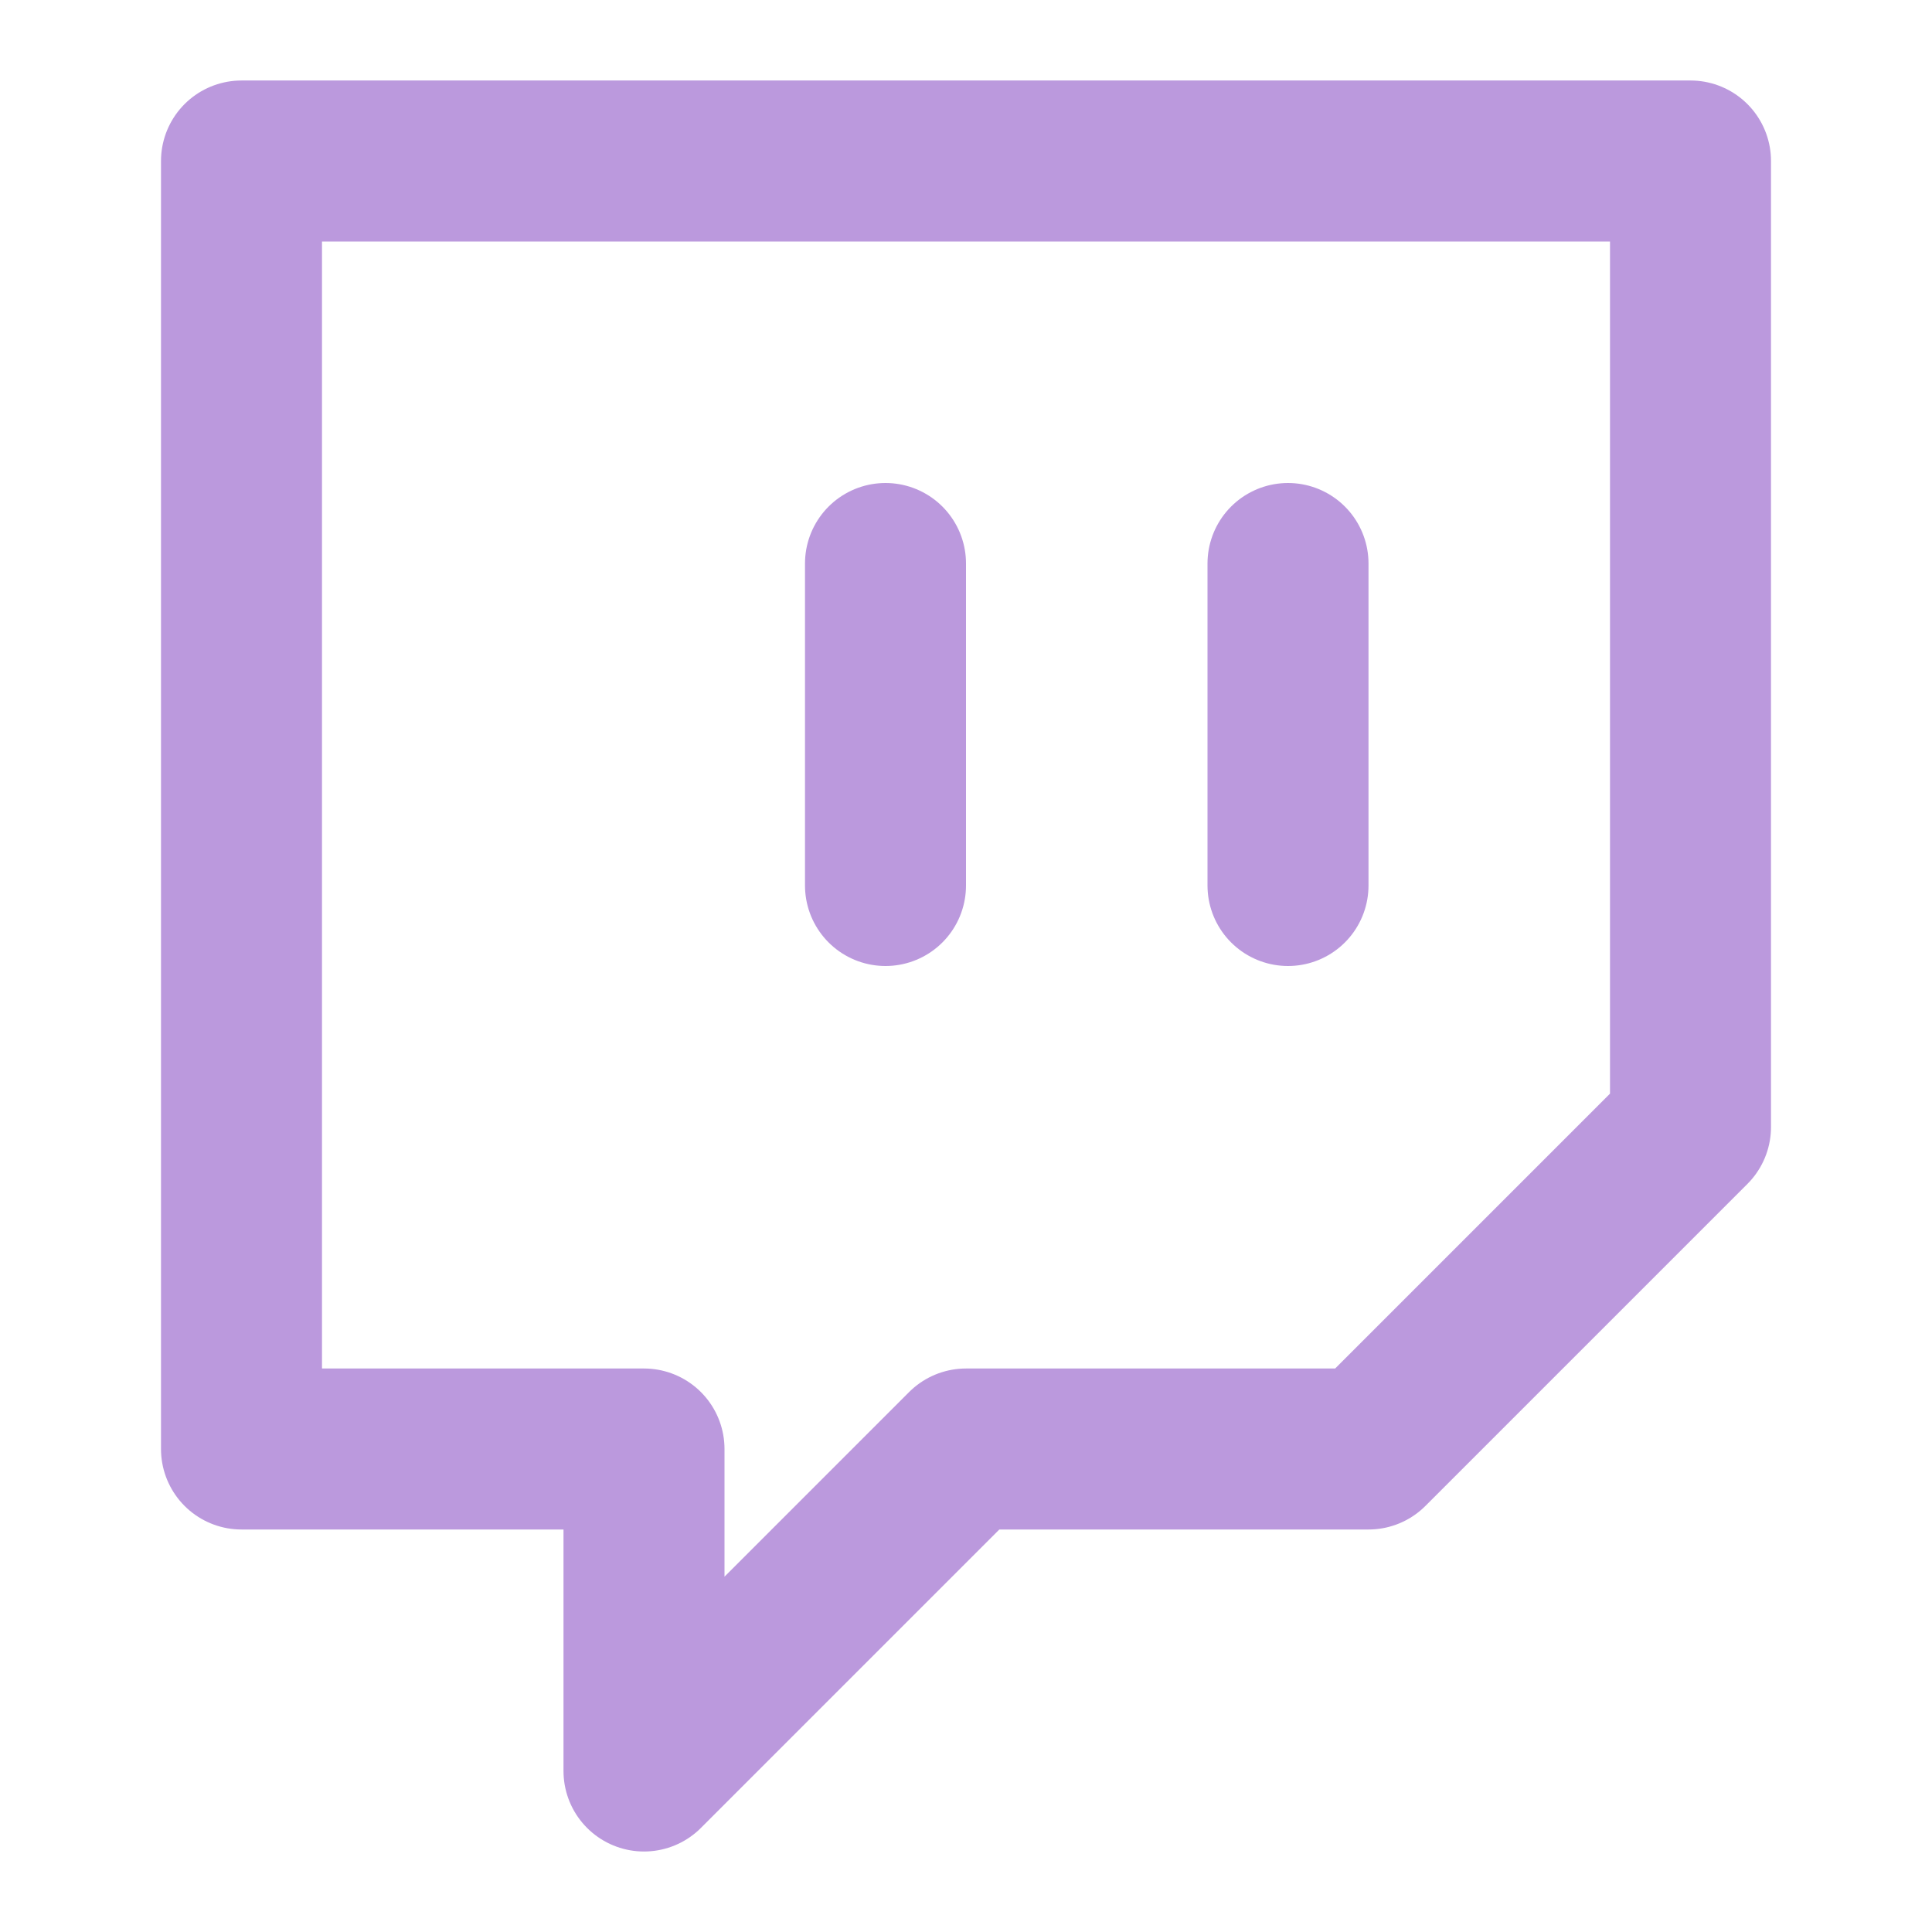
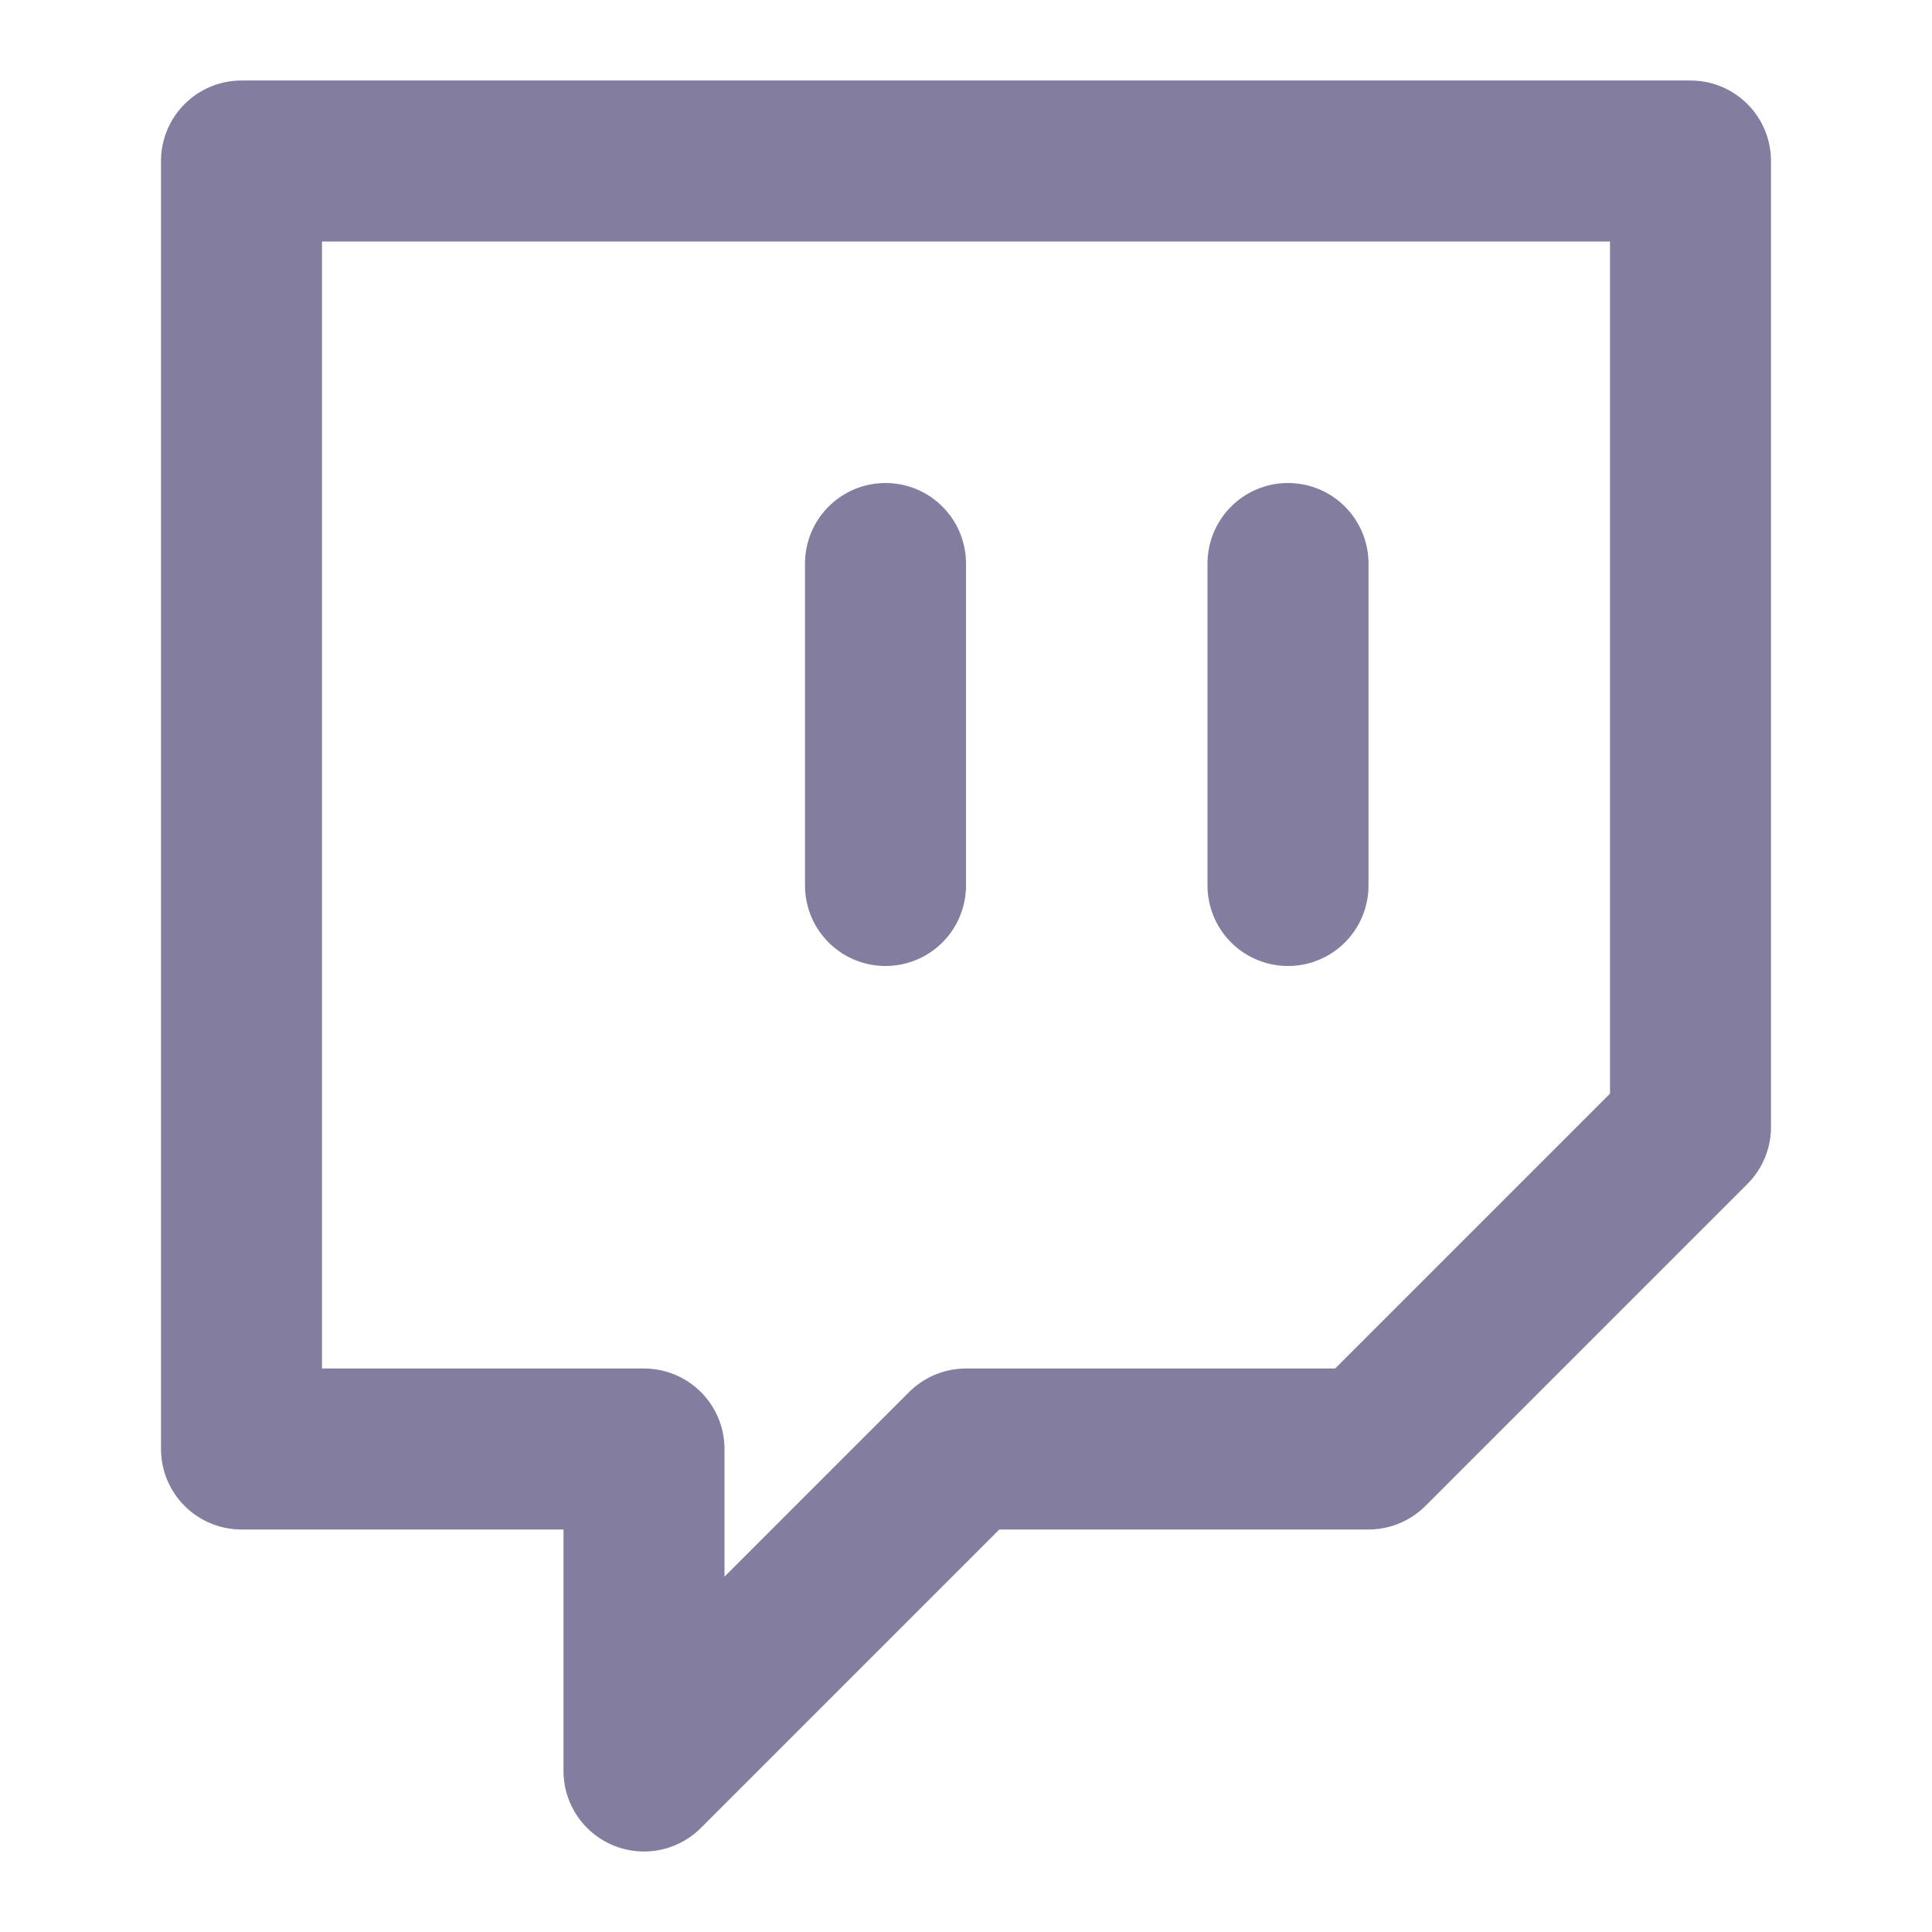
<svg xmlns="http://www.w3.org/2000/svg" width="24" height="24" viewBox="0 0 24 24" fill="none">
-   <path d="M16 11V7M21 2H3V18H8V22L12 18H17L21 14V2ZM11 11V7V11Z" stroke="#BB99DD" stroke-width="2" stroke-linecap="round" stroke-linejoin="round" />
+   <path d="M16 11V7M21 2H3V18H8V22L12 18H17L21 14V2ZM11 11V7V11Z" stroke="#837E9F" stroke-width="2" stroke-linecap="round" stroke-linejoin="round" />
</svg>
